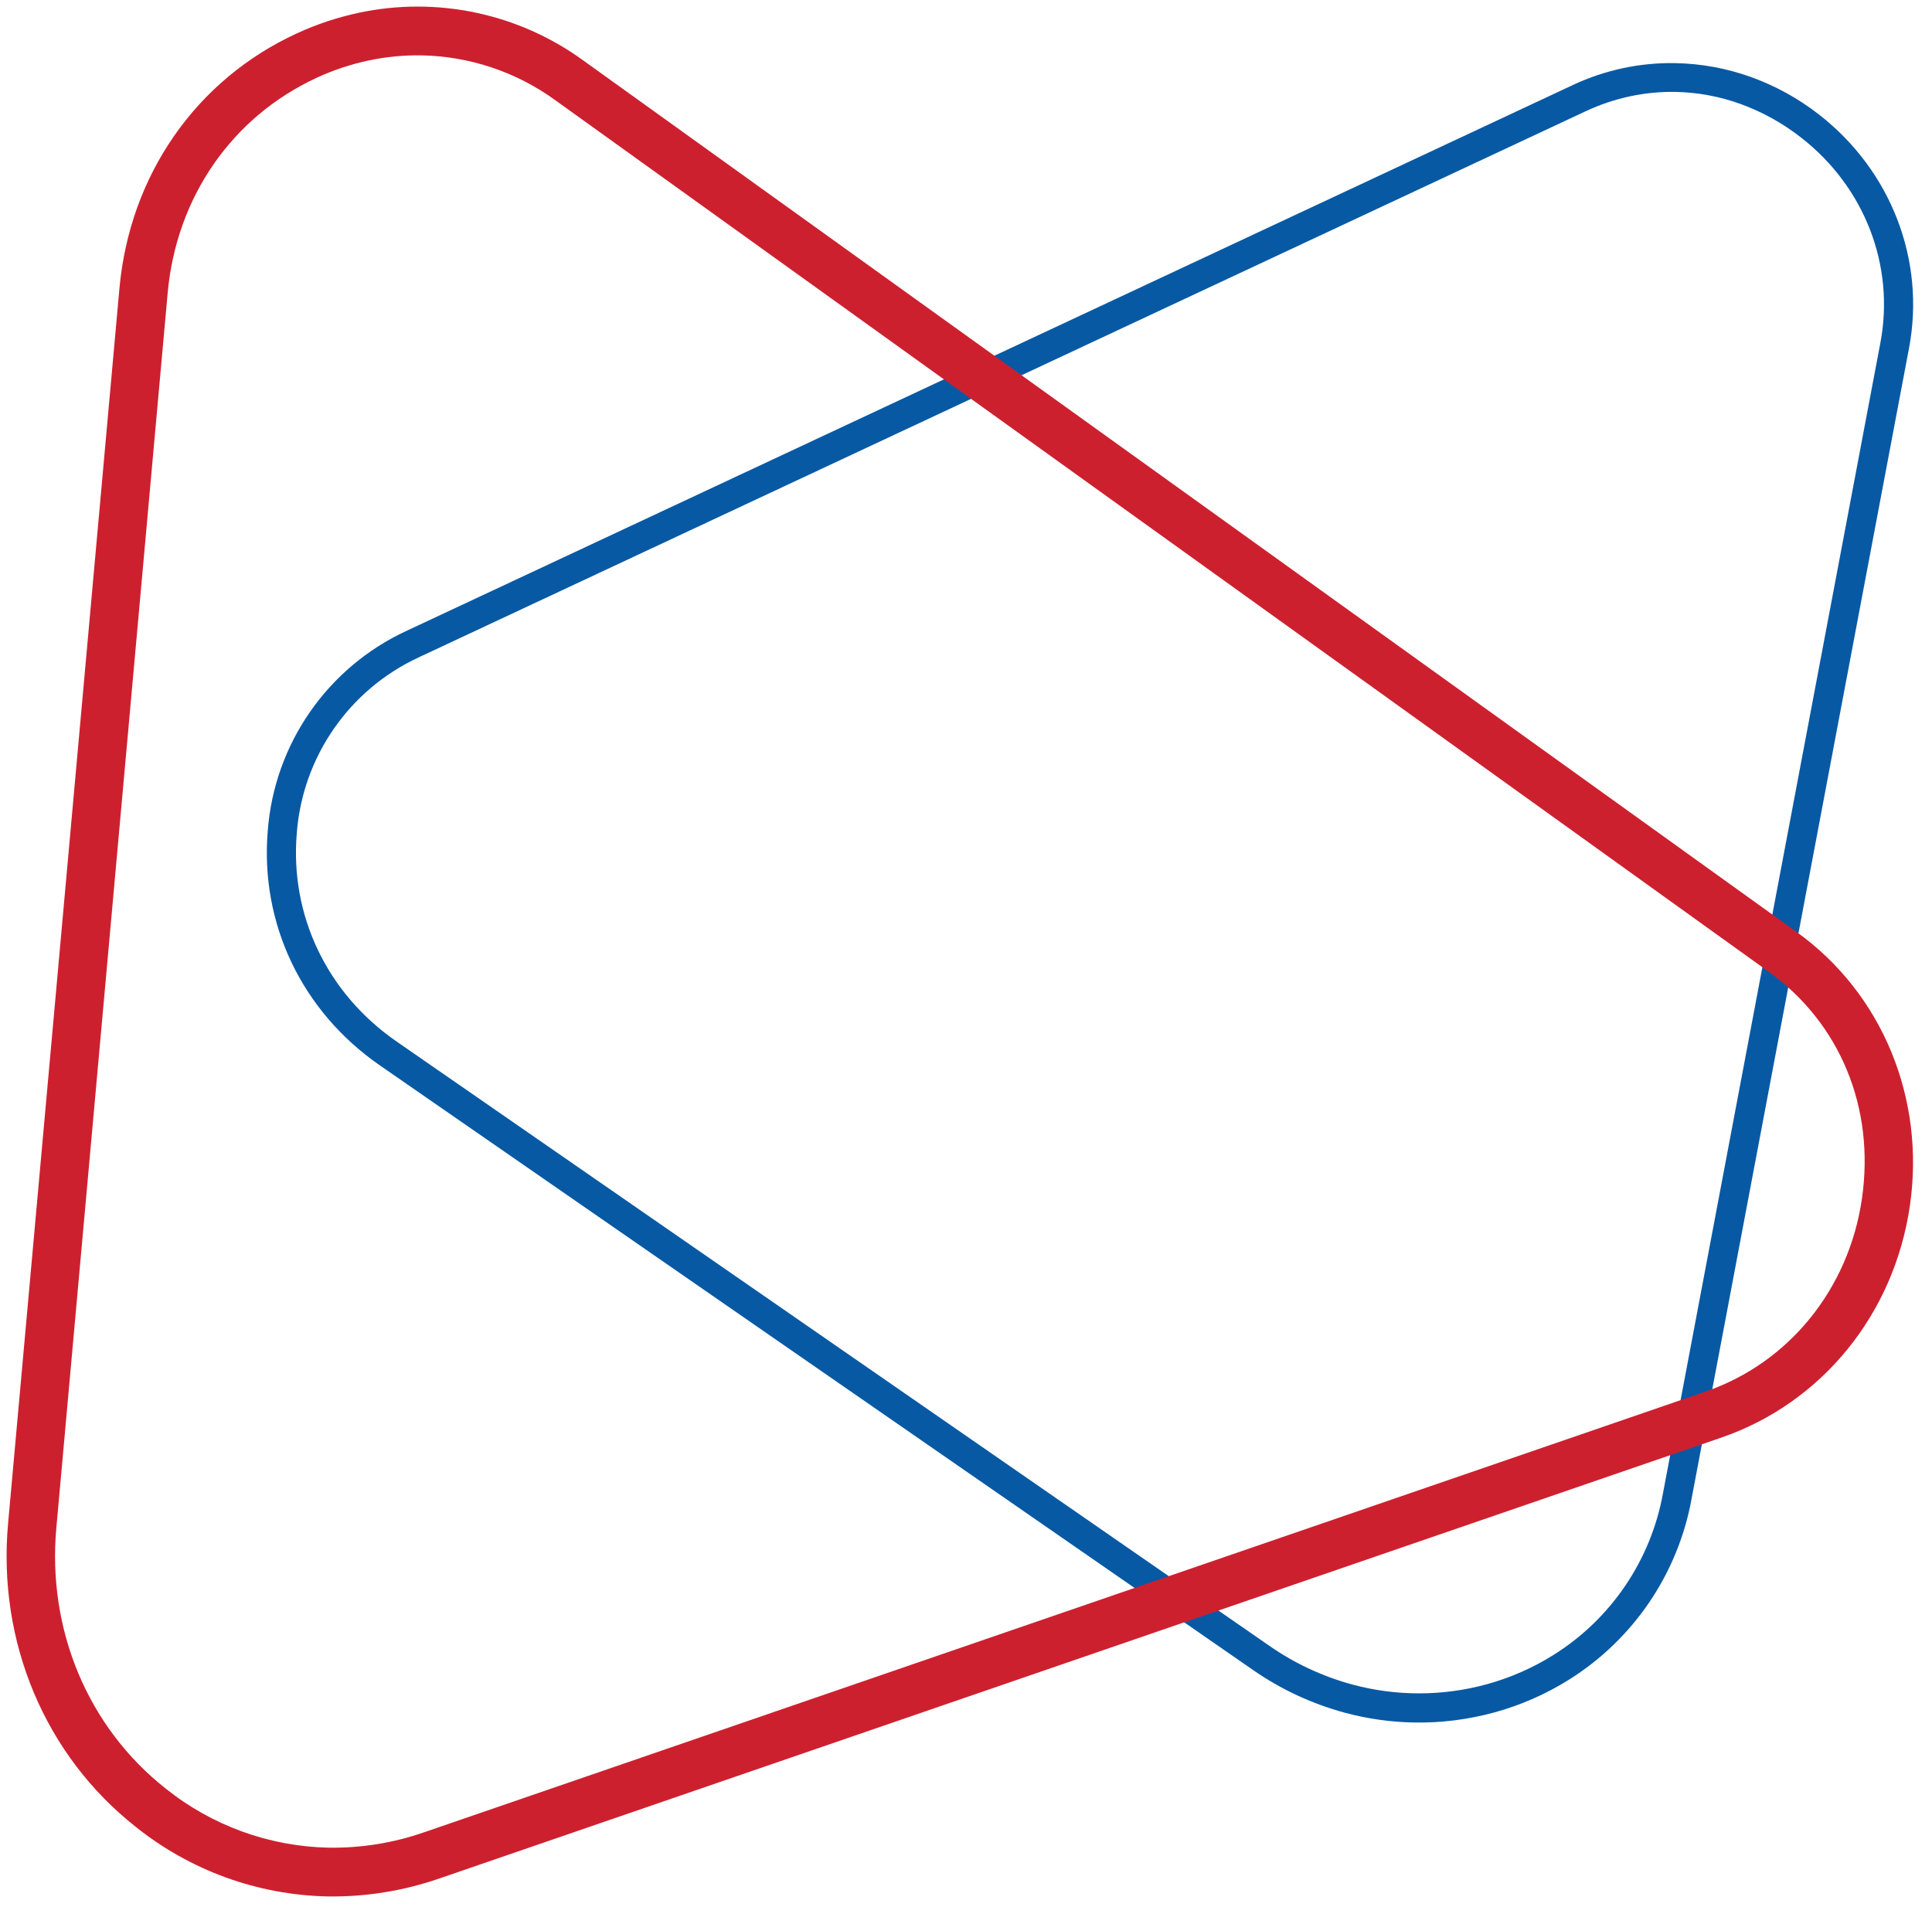
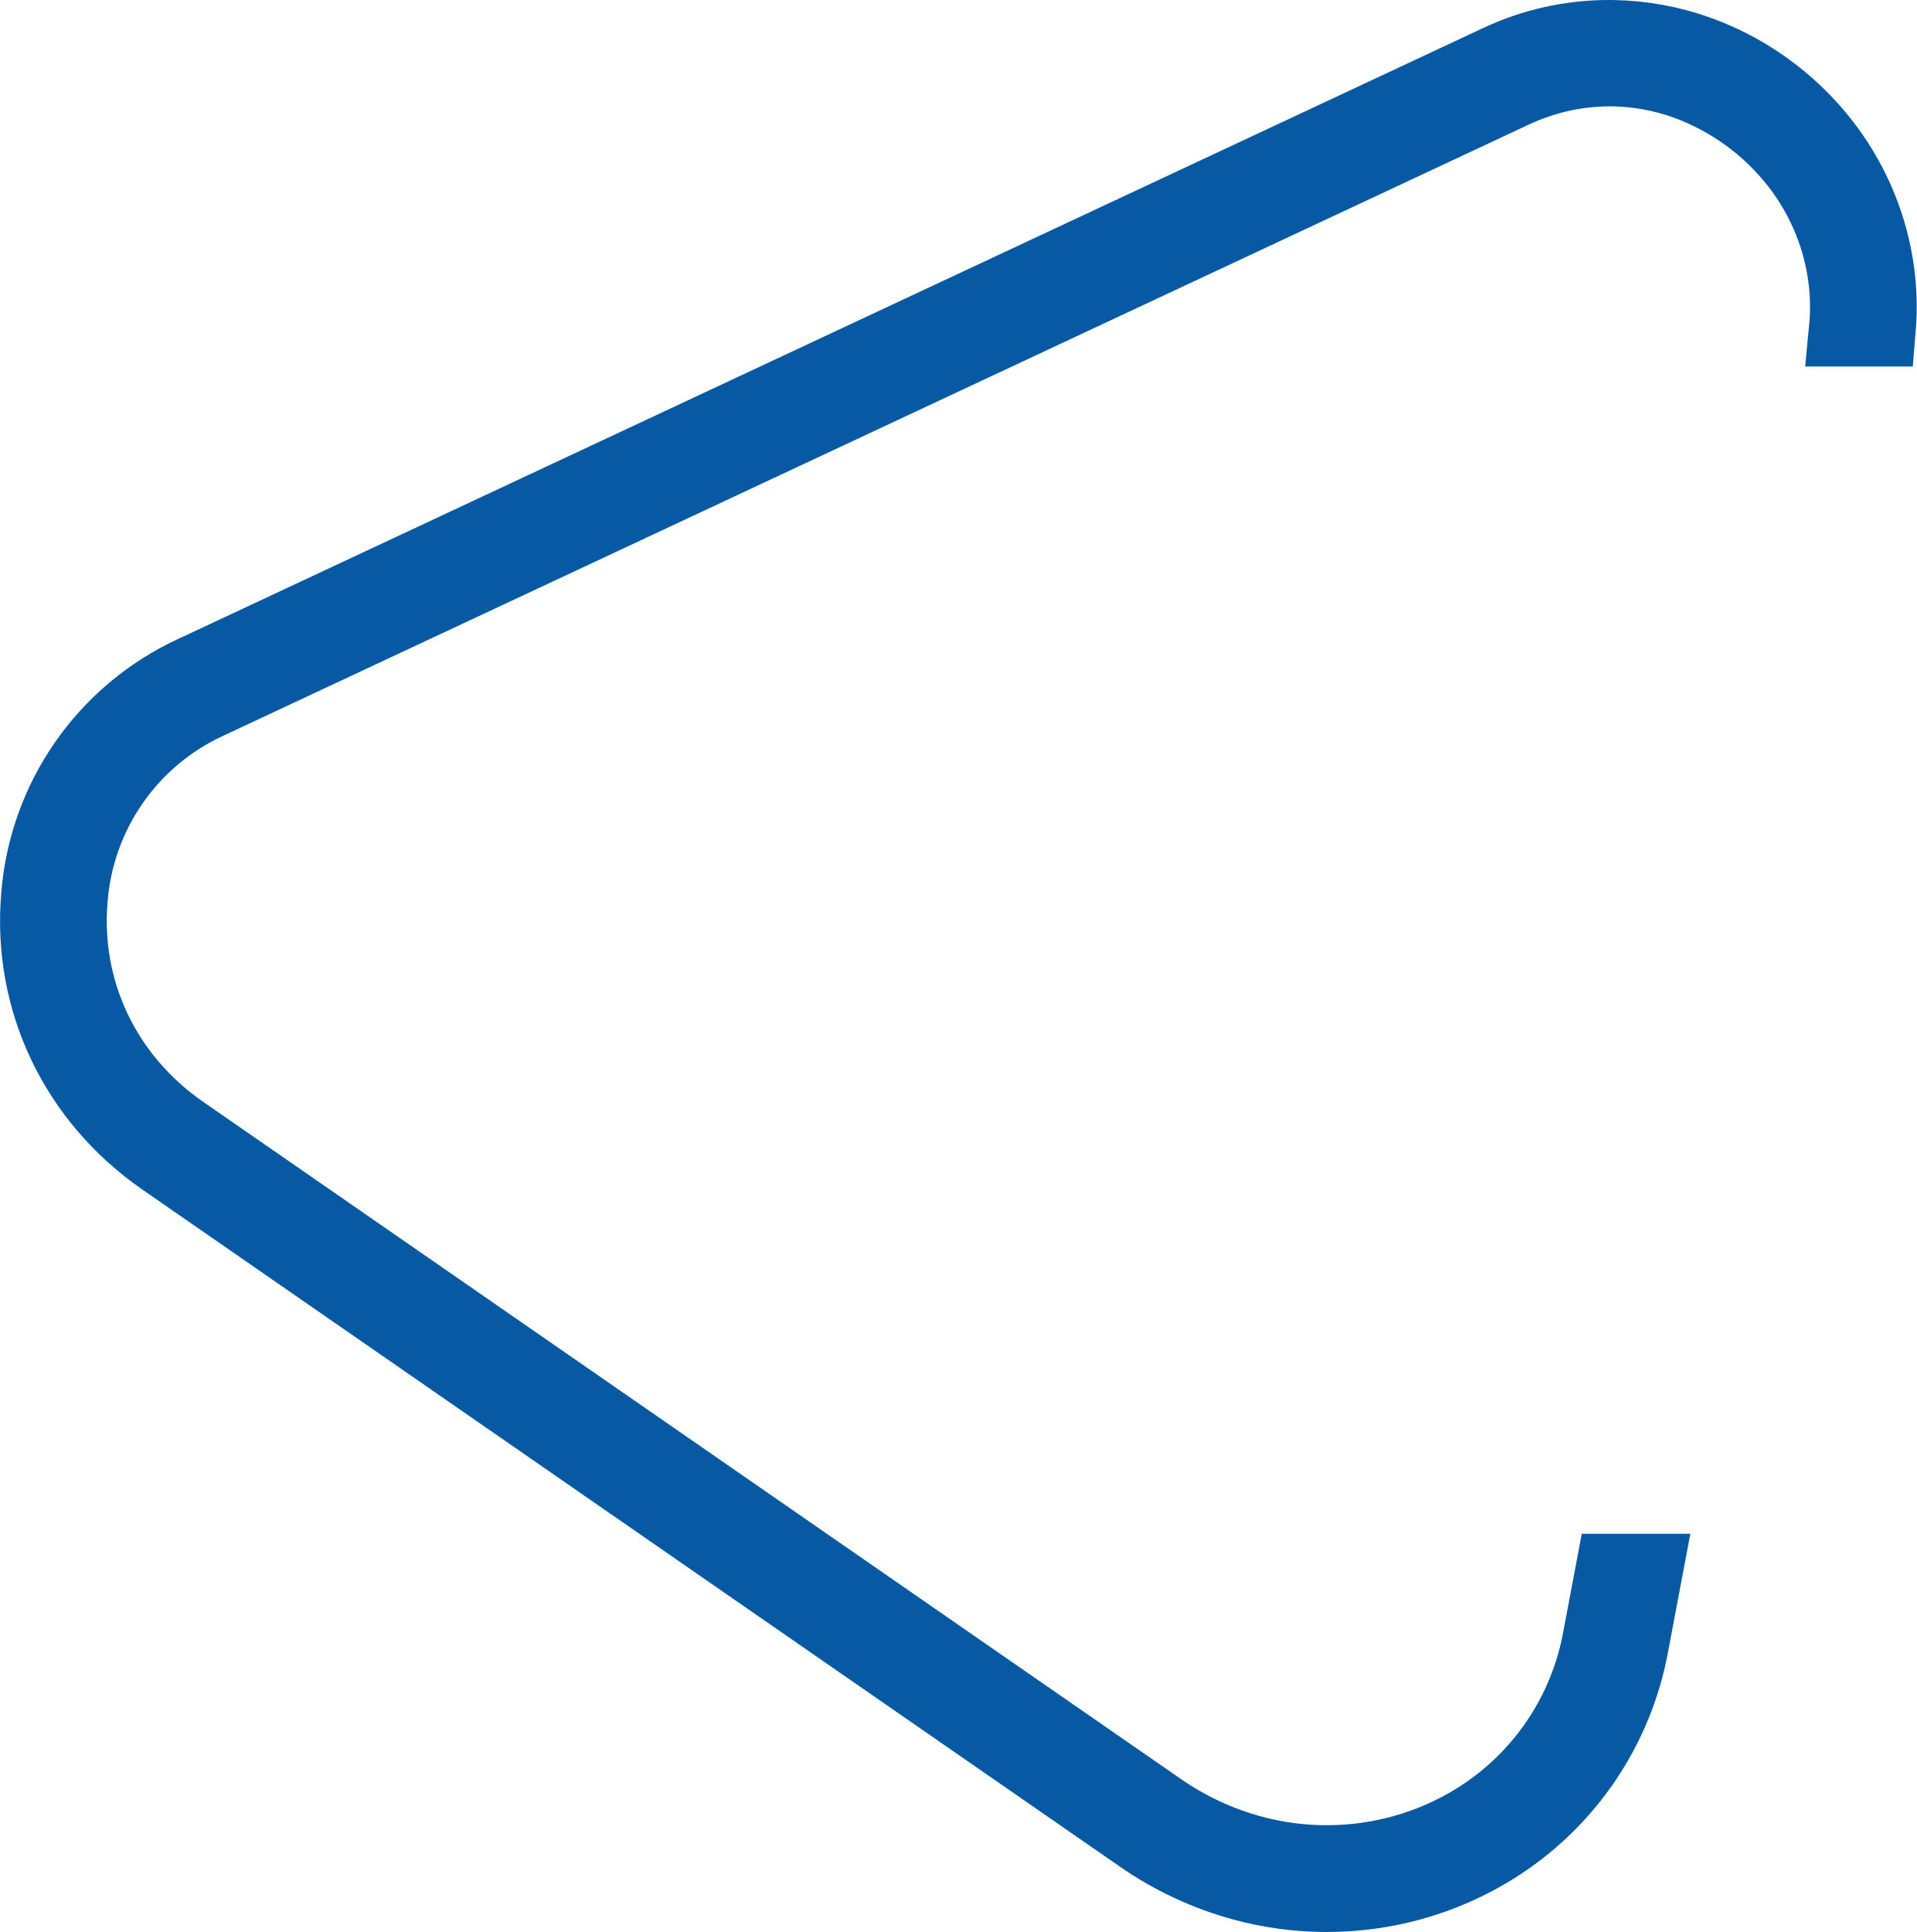
- <svg xmlns="http://www.w3.org/2000/svg" width="634.009" height="631.378" viewBox="0 0 634.009 631.378">
-   <g id="Group_1" data-name="Group 1" transform="translate(-775.5 -196.957)">
-     <path id="Fill_1" data-name="Fill 1" d="M381.272,545.923a93.488,93.488,0,0,1-22.829-2.829,97.236,97.236,0,0,1-30.325-13.5L38.282,336.084C12.391,318.8-1.848,290.261.193,259.75a78.878,78.878,0,0,1,44.392-66.386L424.273,7.719A75.8,75.8,0,0,1,457.636,0a77.484,77.484,0,0,1,24.692,4.053,80.533,80.533,0,0,1,22.8,12.029c23.969,18.025,35.781,47.185,30.826,76.1L471.037,470.928a88.719,88.719,0,0,1-39.162,60.038,91.584,91.584,0,0,1-24.25,11.169A93.356,93.356,0,0,1,381.272,545.923ZM457.83,9.444a65.759,65.759,0,0,0-14.882,1.713,68.273,68.273,0,0,0-14.488,5.171L48.771,201.974A69.4,69.4,0,0,0,9.727,260.391c-1.807,27.046,10.847,52.362,33.849,67.721L333.416,521.62a87.813,87.813,0,0,0,27.355,12.186,84.017,84.017,0,0,0,44.146-.854,82.042,82.042,0,0,0,21.742-10.012,79.249,79.249,0,0,0,34.96-53.633L526.532,90.561c4.346-25.357-6.054-50.959-27.143-66.815a72.255,72.255,0,0,0-20.062-10.7A66.384,66.384,0,0,0,457.83,9.444Z" transform="matrix(1, 0.017, -0.017, 1, 867.589, 209.894)" fill="#0859a4" />
-     <path id="Fill_4" data-name="Fill 4" d="M107.3,620.6h-.017a104.056,104.056,0,0,1-63.4-21.769C13.761,575.9-2.523,538.971.319,500.049L29.957,94.223C32.677,56.965,53.892,25.293,86.707,9.5a96.813,96.813,0,0,1,20.282-7.131A92.43,92.43,0,0,1,180.9,16.793L583.814,295.982c28.388,19.671,43.2,53.861,38.648,89.23-4.584,35.635-27.792,65.165-60.567,77.068L143.95,614.03A107.16,107.16,0,0,1,107.3,620.6ZM127.751,16a77.387,77.387,0,0,0-17.294,1.969A80.633,80.633,0,0,0,93.577,23.9C65.968,37.191,48.112,63.915,45.814,95.388L16.177,501.219c-2.447,33.5,11.5,65.231,37.308,84.878a88.412,88.412,0,0,0,53.873,18.5,91.171,91.171,0,0,0,31.19-5.586L556.49,447.258c27.148-9.857,46.383-34.415,50.2-64.092,3.843-29.854-8.085-57.531-31.907-74.037L218.514,62.263l-46.65-32.324A77.179,77.179,0,0,0,127.751,16Z" transform="matrix(1, 0.017, -0.017, 1, 786.331, 196.957)" fill="#cd202f" />
-   </g>
+ <svg xmlns="http://www.w3.org/2000/svg" width="517.355" height="521.381" viewBox="0 0 517.355 521.381">
+   <path id="Subtraction_1" data-name="Subtraction 1" d="M1155.97,2617.532c-.488,0-.989,0-1.488-.013a86.193,86.193,0,0,1-20.975-2.963,89.3,89.3,0,0,1-27.7-12.9L842.025,2418.983c-23.564-16.316-36.225-42.808-33.869-70.866a72.622,72.622,0,0,1,41.9-60.417l352.429-164.955a69.783,69.783,0,0,1,29.612-6.594c.4,0,.812,0,1.221.011a71.182,71.182,0,0,1,22.667,4.118,74.015,74.015,0,0,1,20.8,11.43,75.21,75.21,0,0,1,13.052,13.016,73.144,73.144,0,0,1,9.237,15.394,71.763,71.763,0,0,1,5.135,17.027,71.03,71.03,0,0,1,.746,17.915h-8.839a62.165,62.165,0,0,0-.5-15.923,62.931,62.931,0,0,0-4.465-15.157,64.337,64.337,0,0,0-8.164-13.713,67.365,67.365,0,0,0-29.9-21.757,60.97,60.97,0,0,0-19.732-3.652c-.326-.005-.664-.008-1-.008a60.663,60.663,0,0,0-12.724,1.352,62.982,62.982,0,0,0-13.418,4.533l-352.43,164.956a63.9,63.9,0,0,0-36.856,53.166c-2.087,24.868,9.165,48.371,30.1,62.87l263.787,182.67a80.594,80.594,0,0,0,24.99,11.646,77.36,77.36,0,0,0,40.653-.094,75.5,75.5,0,0,0,20.171-8.877,72.958,72.958,0,0,0,33.022-48.825l3.436-18.186h8.955l-3.746,19.826a81.677,81.677,0,0,1-36.99,54.655,84.253,84.253,0,0,1-22.5,9.9A85.97,85.97,0,0,1,1155.97,2617.532Z" transform="translate(-797.864 -2106.151)" fill="#0859a4" stroke="#0859a4" stroke-width="20" />
</svg>
